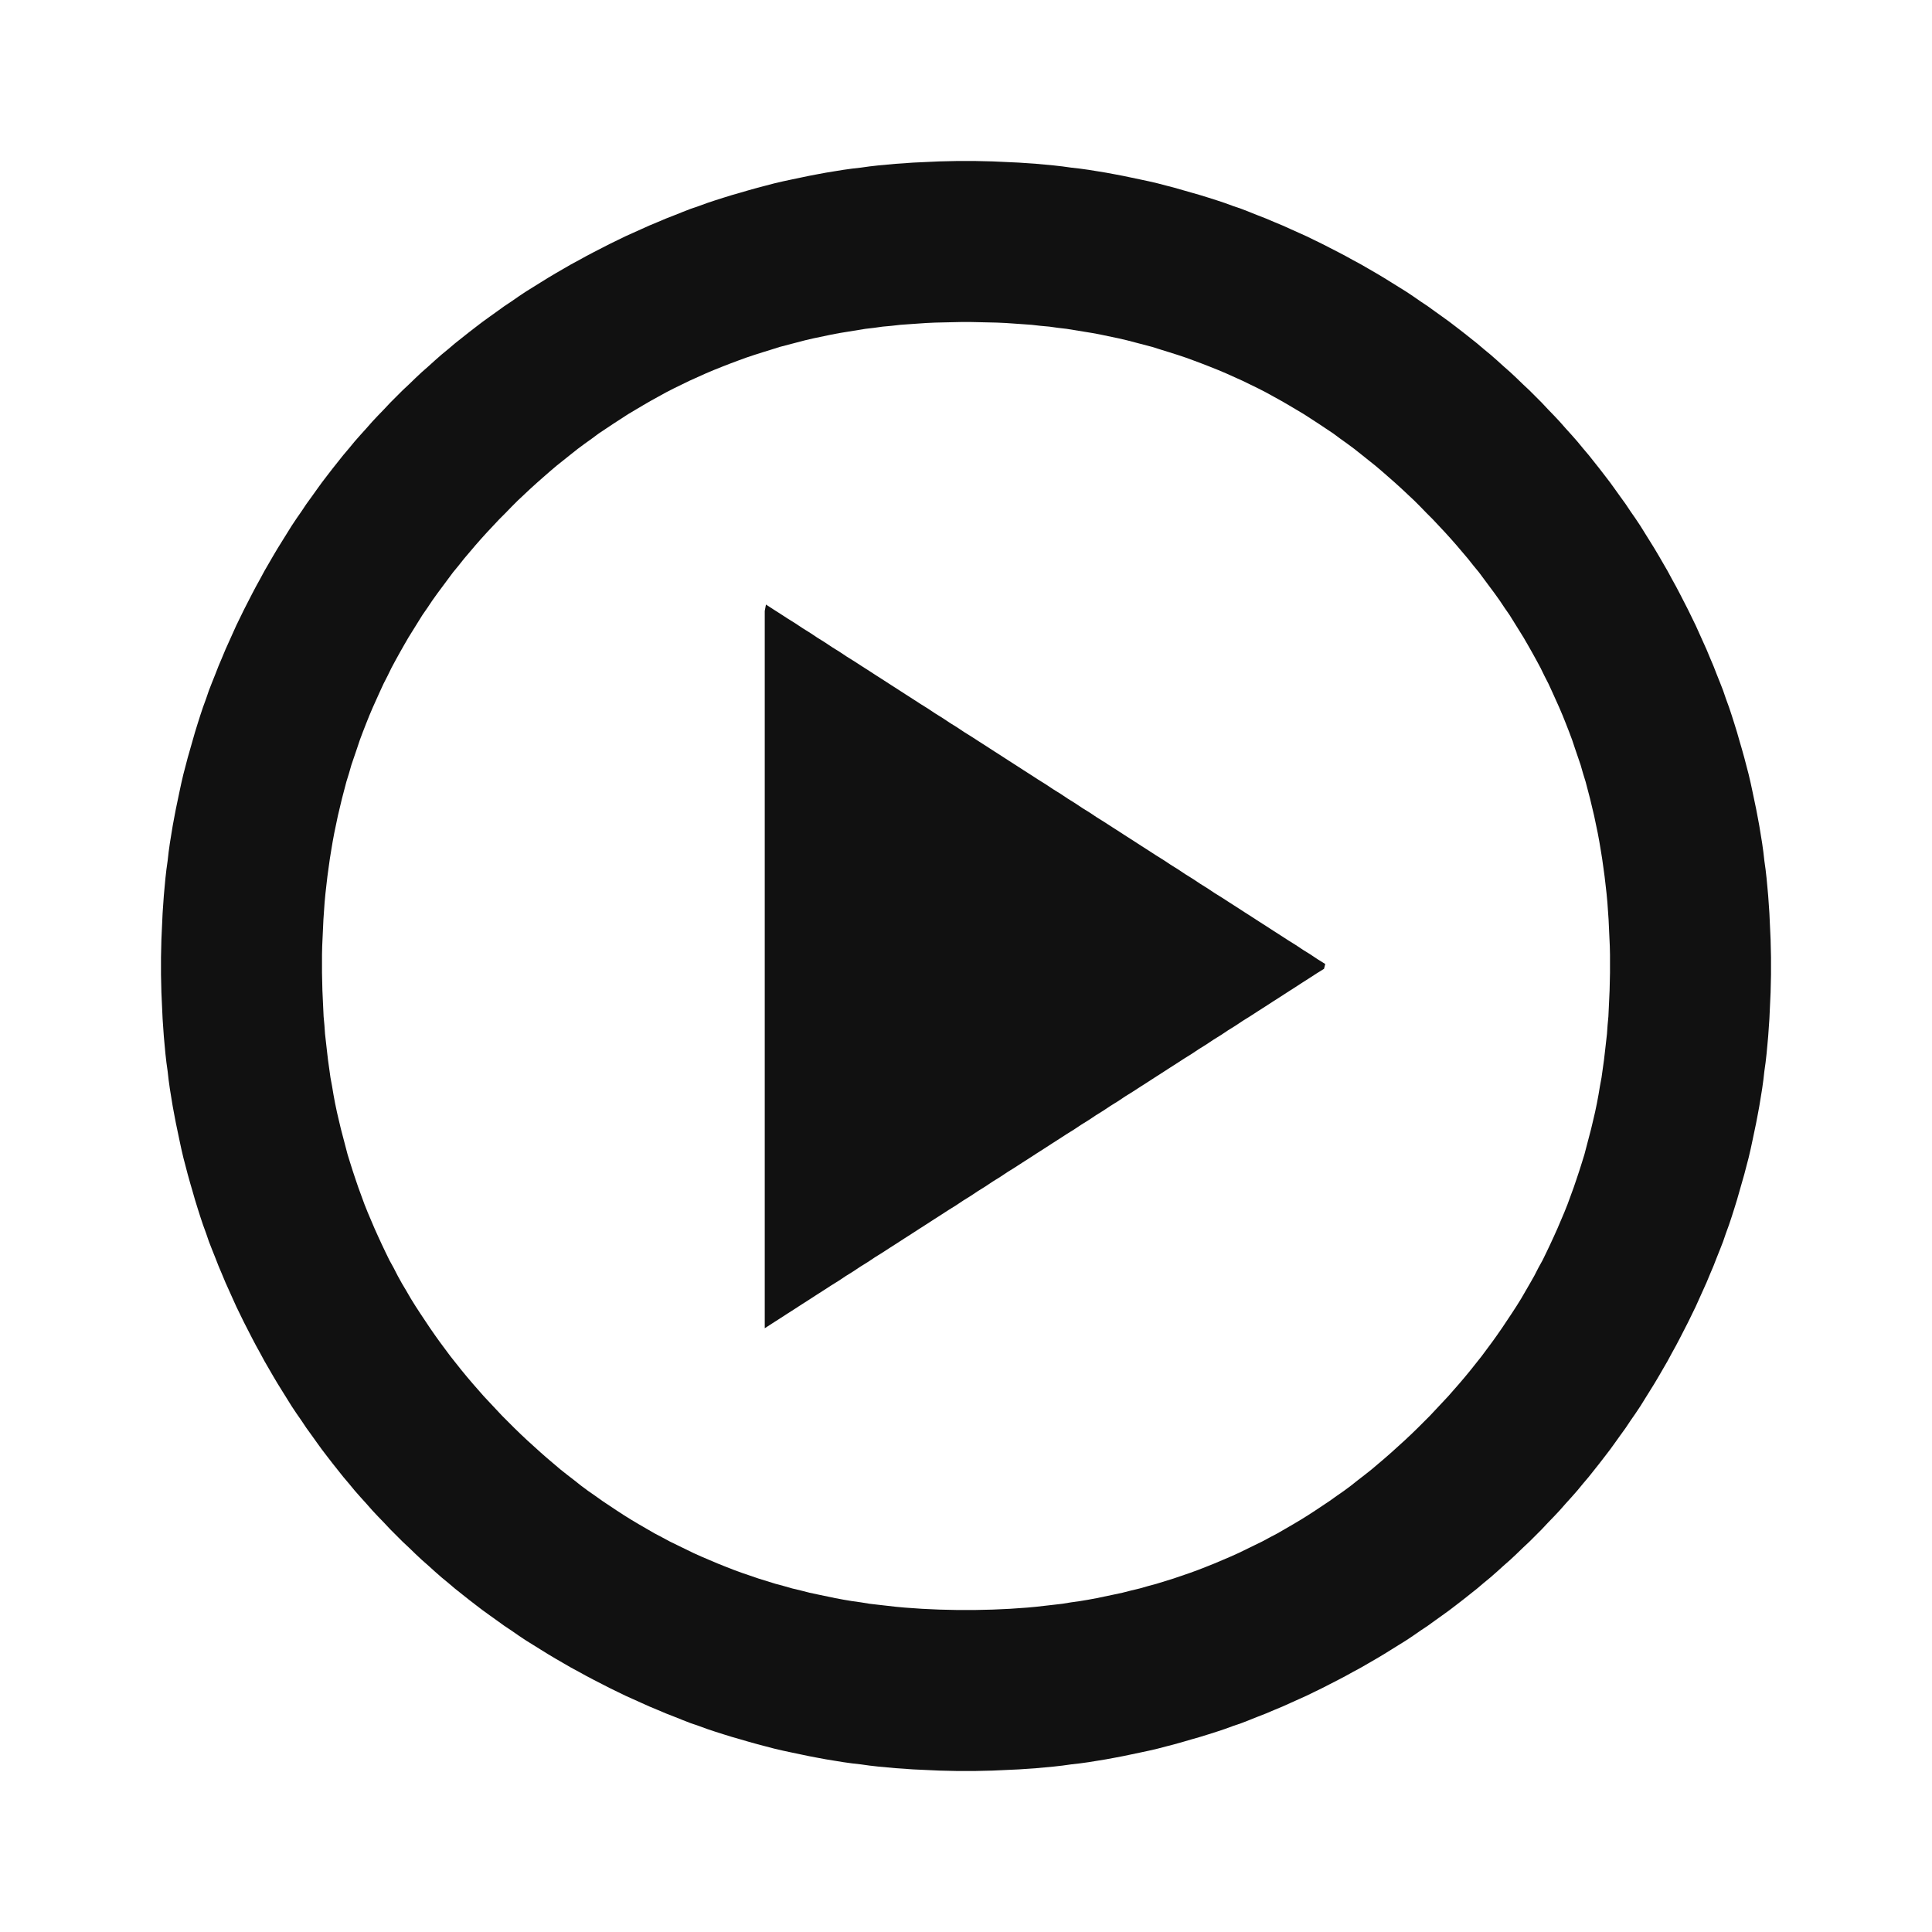
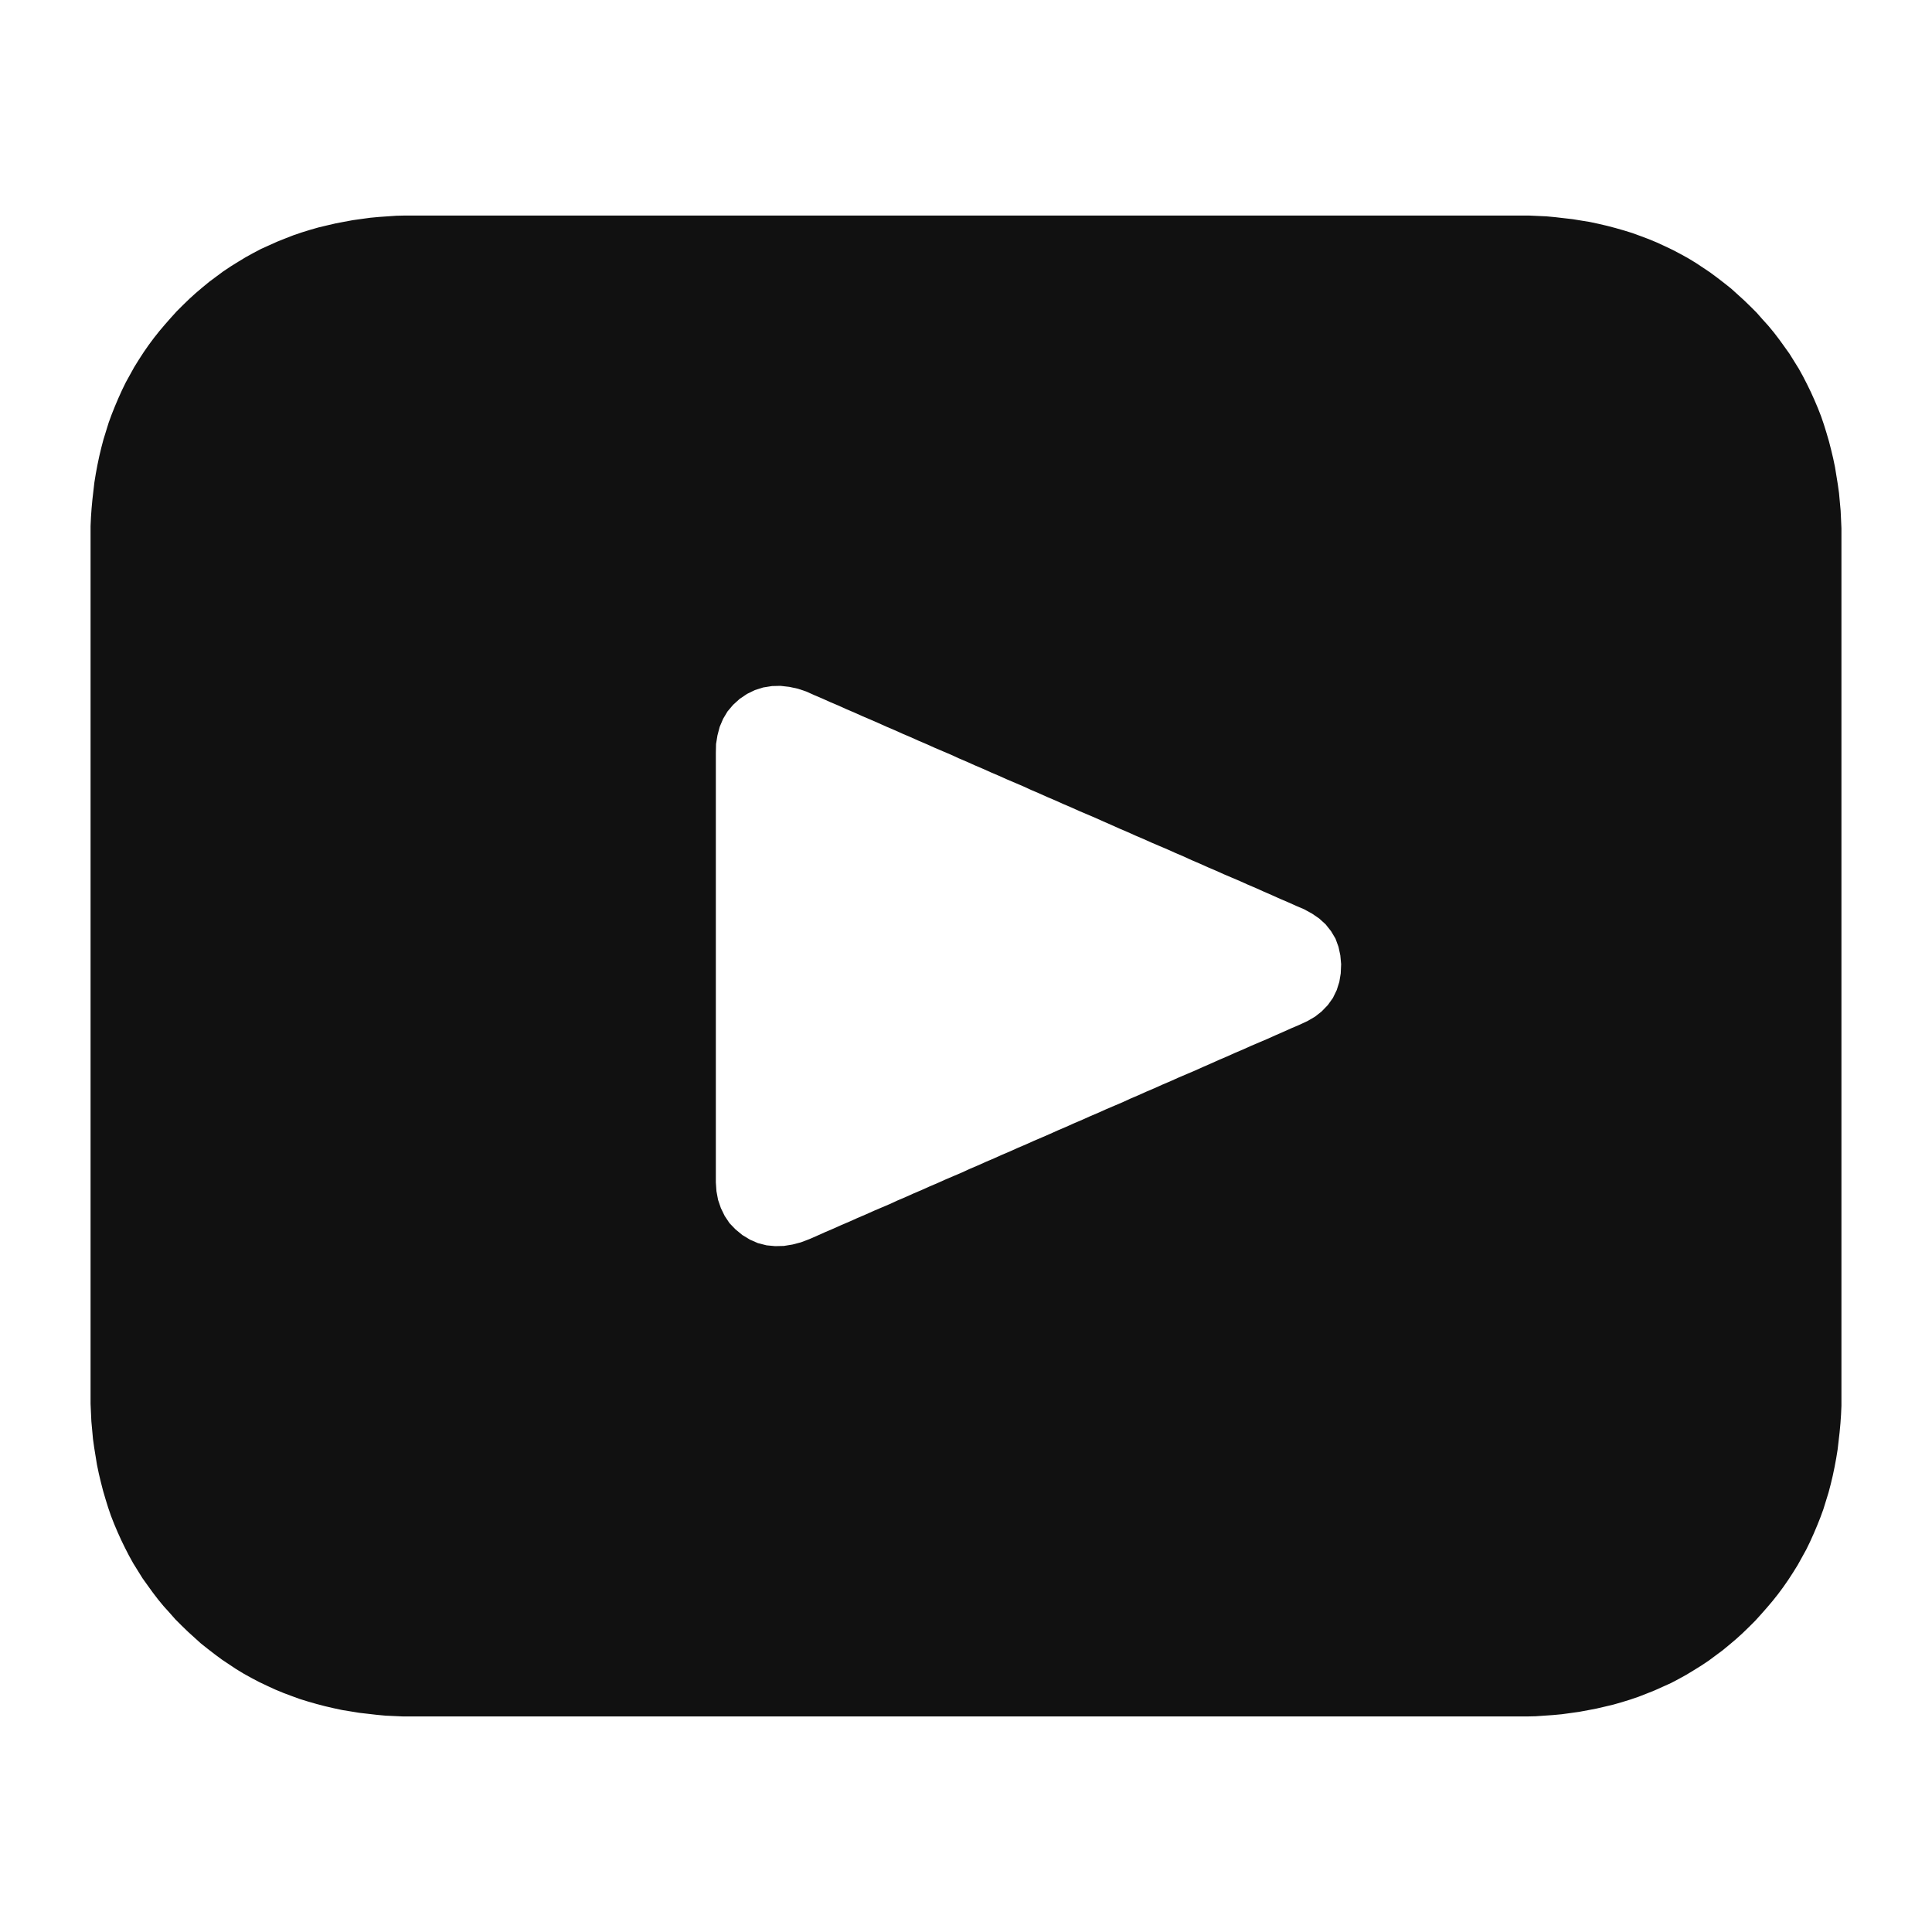
<svg xmlns="http://www.w3.org/2000/svg" width="22.0" height="22.0" viewBox="0 0 960.0 960.0">
-   <path d="M380.0 660.0L383.7 657.6L387.3 655.3L391.0 652.9L394.6 650.6L398.3 648.2L401.9 645.9L405.6 643.5L409.2 641.2L412.9 638.8L416.6 636.5L420.2 634.1L423.9 631.8L427.5 629.4L431.2 627.1L434.8 624.7L438.5 622.4L442.2 620.0L445.8 617.7L449.5 615.3L453.1 613.0L456.8 610.6L460.4 608.3L464.1 605.9L467.7 603.6L471.4 601.2L475.1 598.9L478.7 596.5L482.4 594.2L486.0 591.8L489.7 589.5L493.3 587.1L497.0 584.8L500.6 582.4L504.3 580.1L508.0 577.7L511.6 575.4L515.3 573.0L518.9 570.7L522.6 568.3L526.2 566.0L529.9 563.6L533.6 561.3L537.2 558.9L540.9 556.6L544.5 554.2L548.2 551.9L551.8 549.5L555.5 547.2L559.1 544.8L562.8 542.5L566.5 540.1L570.1 537.8L573.8 535.4L577.4 533.1L581.1 530.7L584.7 528.4L588.4 526.0L592.1 523.7L595.7 521.3L599.4 519.0L603.0 516.6L606.7 514.3L610.3 511.9L614.0 509.6L617.6 507.2L621.3 504.9L625.0 502.5L628.6 500.2L632.3 497.8L635.9 495.5L639.6 493.1L643.2 490.8L646.9 488.4L650.5 486.1L654.2 483.7L657.9 481.4L658.5 479.0L654.8 476.7L651.2 474.3L647.5 472.0L643.9 469.6L640.2 467.3L636.5 464.9L632.9 462.6L629.2 460.2L625.6 457.9L621.9 455.5L618.3 453.2L614.6 450.8L611.0 448.5L607.3 446.1L603.6 443.8L600.0 441.4L596.3 439.1L592.7 436.7L589.0 434.4L585.4 432.0L581.7 429.7L578.1 427.3L574.4 425.0L570.7 422.6L567.1 420.3L563.4 417.9L559.8 415.6L556.1 413.2L552.5 410.9L548.8 408.5L545.1 406.2L541.5 403.8L537.8 401.5L534.2 399.1L530.5 396.8L526.9 394.4L523.2 392.1L519.6 389.7L515.9 387.4L512.2 385.0L508.6 382.7L504.9 380.3L501.3 378.0L497.6 375.6L494.0 373.3L490.3 370.9L486.7 368.6L483.0 366.2L479.3 363.9L475.7 361.5L472.0 359.2L468.4 356.8L464.7 354.5L461.1 352.1L457.4 349.8L453.7 347.4L450.1 345.1L446.4 342.7L442.8 340.4L439.1 338.0L435.5 335.7L431.8 333.3L428.2 331.0L424.5 328.6L420.8 326.3L417.2 323.9L413.5 321.6L409.9 319.2L406.2 316.9L402.6 314.5L398.9 312.2L395.3 309.8L391.6 307.5L387.9 305.1L384.3 302.8L380.6 300.4L380.0 303.6L380.0 307.9L380.0 312.3L380.0 316.6L380.0 321.0L380.0 325.3L380.0 329.7L380.0 334.0L380.0 338.4L380.0 342.7L380.0 347.1L380.0 351.4L380.0 355.8L380.0 360.1L380.0 364.4L380.0 368.8L380.0 373.1L380.0 377.5L380.0 381.8L380.0 386.2L380.0 390.5L380.0 394.9L380.0 399.2L380.0 403.6L380.0 407.9L380.0 412.3L380.0 416.6L380.0 421.0L380.0 425.3L380.0 429.6L380.0 434.0L380.0 438.3L380.0 442.7L380.0 447.0L380.0 451.4L380.0 455.7L380.0 460.1L380.0 464.4L380.0 468.8L380.0 473.1L380.0 477.5L380.0 481.8L380.0 486.1L380.0 490.5L380.0 494.8L380.0 499.2L380.0 503.5L380.0 507.9L380.0 512.2L380.0 516.6L380.0 520.9L380.0 525.3L380.0 529.6L380.0 534.0L380.0 538.3L380.0 542.6L380.0 547.0L380.0 551.3L380.0 555.7L380.0 560.0L380.0 564.4L380.0 568.7L380.0 573.1L380.0 577.4L380.0 581.8L380.0 586.1L380.0 590.5L380.0 594.8L380.0 599.2L380.0 603.5L380.0 607.8L380.0 612.2L380.0 616.5L380.0 620.9L380.0 625.2L380.0 629.6L380.0 633.9L380.0 638.3L380.0 642.6L380.0 647.0L380.0 651.3L380.0 655.7L380.0 660.0ZM480.0 880.0L475.6 880.0L471.2 879.9L466.8 879.8L462.4 879.6L458.1 879.4L453.7 879.2L449.4 878.9L445.1 878.6L440.7 878.2L436.4 877.8L432.0 877.3L427.7 876.7L423.3 876.2L419.0 875.6L414.7 874.9L410.4 874.2L406.1 873.4L401.9 872.6L397.6 871.7L393.3 870.8L389.1 869.9L384.8 868.9L380.6 867.8L376.4 866.7L372.1 865.5L368.0 864.3L363.8 863.1L359.6 861.8L355.5 860.5L351.3 859.1L347.2 857.6L343.1 856.2L339.0 854.6L335.0 853.0L330.9 851.4L326.9 849.7L322.8 848.0L318.8 846.2L314.8 844.4L310.8 842.6L306.9 840.7L303.0 838.8L299.1 836.8L295.2 834.8L291.4 832.8L287.6 830.7L283.7 828.6L279.9 826.4L276.1 824.2L272.4 822.0L268.7 819.7L265.0 817.4L261.3 815.1L257.7 812.7L254.1 810.2L250.5 807.8L246.9 805.2L243.4 802.7L239.8 800.1L236.4 797.5L232.9 794.8L229.5 792.1L226.1 789.4L222.8 786.6L219.4 783.8L216.1 780.9L212.9 778.0L209.6 775.1L206.4 772.1L203.3 769.1L200.1 766.1L197.0 763.0L193.9 759.9L190.9 756.7L187.9 753.6L184.9 750.4L182.0 747.1L179.1 743.9L176.2 740.6L173.4 737.2L170.6 733.9L167.9 730.5L165.2 727.1L162.5 723.6L159.9 720.2L157.3 716.6L154.8 713.1L152.2 709.5L149.8 705.9L147.3 702.3L144.9 698.7L142.6 695.0L140.3 691.3L138.0 687.6L135.8 683.9L133.6 680.1L131.4 676.3L129.3 672.4L127.2 668.6L125.2 664.8L123.2 660.9L121.2 657.0L119.3 653.1L117.4 649.2L115.6 645.2L113.8 641.2L112.0 637.2L110.3 633.1L108.6 629.1L107.0 625.0L105.4 621.0L103.8 616.9L102.4 612.8L100.9 608.7L99.5 604.5L98.2 600.4L96.9 596.2L95.7 592.0L94.5 587.9L93.3 583.6L92.2 579.4L91.1 575.2L90.1 570.9L89.2 566.7L88.3 562.4L87.4 558.1L86.6 553.9L85.8 549.6L85.1 545.3L84.4 541.0L83.8 536.7L83.3 532.3L82.7 528.0L82.2 523.6L81.8 519.3L81.4 514.9L81.1 510.6L80.8 506.3L80.6 501.9L80.4 497.6L80.2 493.2L80.1 488.8L80.0 484.4L80.0 480.0L80.0 475.6L80.1 471.2L80.2 466.8L80.4 462.4L80.6 458.1L80.8 453.7L81.1 449.4L81.4 445.1L81.8 440.7L82.2 436.4L82.7 432.0L83.3 427.7L83.8 423.3L84.4 419.0L85.1 414.7L85.8 410.4L86.6 406.1L87.4 401.9L88.3 397.6L89.2 393.3L90.1 389.1L91.1 384.8L92.2 380.6L93.3 376.4L94.5 372.2L95.7 368.0L96.9 363.8L98.2 359.6L99.5 355.5L100.9 351.3L102.4 347.2L103.8 343.1L105.4 339.0L107.0 335.0L108.6 330.9L110.3 326.9L112.0 322.8L113.8 318.8L115.6 314.8L117.4 310.8L119.3 306.9L121.2 303.0L123.2 299.1L125.2 295.2L127.2 291.4L129.3 287.6L131.4 283.7L133.6 279.9L135.8 276.1L138.0 272.4L140.3 268.7L142.6 265.0L144.9 261.3L147.3 257.7L149.8 254.1L152.2 250.5L154.8 246.9L157.3 243.4L159.9 239.8L162.5 236.4L165.2 232.9L167.9 229.5L170.6 226.1L173.4 222.8L176.2 219.4L179.1 216.1L182.0 212.9L184.9 209.6L187.9 206.4L190.9 203.3L193.9 200.1L197.0 197.0L200.1 193.9L203.3 190.9L206.4 187.9L209.6 184.9L212.9 182.0L216.1 179.1L219.4 176.2L222.8 173.4L226.1 170.6L229.5 167.9L232.9 165.2L236.4 162.5L239.8 159.9L243.4 157.3L246.9 154.8L250.5 152.2L254.1 149.8L257.7 147.3L261.3 144.9L265.0 142.6L268.7 140.3L272.4 138.0L276.1 135.8L279.9 133.6L283.7 131.4L287.6 129.3L291.4 127.2L295.2 125.2L299.1 123.2L303.0 121.2L306.9 119.3L310.8 117.4L314.8 115.6L318.8 113.8L322.8 112.0L326.9 110.3L330.9 108.6L335.0 107.0L339.0 105.4L343.1 103.8L347.2 102.4L351.3 100.9L355.5 99.5L359.6 98.2L363.8 96.9L368.0 95.7L372.1 94.5L376.4 93.3L380.6 92.2L384.8 91.1L389.1 90.1L393.3 89.2L397.6 88.3L401.9 87.4L406.1 86.6L410.4 85.8L414.7 85.1L419.0 84.4L423.3 83.8L427.7 83.3L432.0 82.7L436.4 82.2L440.7 81.8L445.1 81.4L449.4 81.1L453.7 80.8L458.1 80.6L462.4 80.4L466.8 80.2L471.2 80.1L475.6 80.0L480.0 80.0L484.4 80.0L488.8 80.1L493.2 80.2L497.6 80.4L501.9 80.6L506.3 80.8L510.6 81.1L514.9 81.4L519.3 81.8L523.6 82.2L528.0 82.7L532.3 83.3L536.7 83.8L541.0 84.4L545.3 85.1L549.6 85.8L553.9 86.6L558.1 87.4L562.4 88.3L566.7 89.2L570.9 90.1L575.2 91.1L579.4 92.2L583.6 93.3L587.8 94.5L592.0 95.7L596.2 96.9L600.4 98.2L604.5 99.5L608.7 100.9L612.8 102.4L616.9 103.8L621.0 105.4L625.0 107.0L629.1 108.6L633.1 110.3L637.2 112.0L641.2 113.8L645.2 115.6L649.2 117.4L653.1 119.3L657.0 121.2L660.9 123.2L664.8 125.2L668.6 127.2L672.4 129.3L676.3 131.4L680.1 133.6L683.9 135.8L687.6 138.0L691.3 140.3L695.0 142.6L698.7 144.9L702.3 147.3L705.9 149.8L709.5 152.2L713.1 154.8L716.6 157.3L720.2 159.9L723.6 162.5L727.1 165.2L730.5 167.9L733.9 170.6L737.2 173.4L740.6 176.2L743.9 179.1L747.1 182.0L750.4 184.9L753.6 187.9L756.7 190.9L759.9 193.9L763.0 197.0L766.1 200.1L769.1 203.3L772.1 206.4L775.1 209.6L778.0 212.9L780.9 216.1L783.8 219.4L786.6 222.8L789.4 226.1L792.1 229.5L794.8 232.9L797.5 236.4L800.1 239.8L802.7 243.4L805.2 246.9L807.8 250.5L810.2 254.1L812.7 257.7L815.1 261.3L817.4 265.0L819.7 268.7L822.0 272.4L824.2 276.1L826.4 279.9L828.6 283.7L830.7 287.6L832.8 291.4L834.8 295.2L836.8 299.1L838.8 303.0L840.7 306.9L842.6 310.8L844.4 314.8L846.2 318.8L848.0 322.8L849.7 326.9L851.4 330.9L853.0 335.0L854.6 339.0L856.2 343.1L857.6 347.2L859.1 351.3L860.5 355.5L861.8 359.6L863.1 363.8L864.3 368.0L865.5 372.1L866.7 376.4L867.8 380.6L868.9 384.8L869.9 389.1L870.8 393.3L871.7 397.6L872.6 401.9L873.4 406.1L874.2 410.4L874.9 414.7L875.6 419.0L876.2 423.3L876.7 427.7L877.3 432.0L877.8 436.4L878.2 440.7L878.6 445.1L878.9 449.4L879.2 453.7L879.4 458.1L879.6 462.4L879.8 466.8L879.9 471.2L880.0 475.6L880.0 480.0L880.0 484.4L879.9 488.8L879.8 493.2L879.6 497.6L879.4 501.9L879.2 506.3L878.9 510.6L878.6 514.9L878.2 519.3L877.8 523.6L877.3 528.0L876.7 532.3L876.2 536.7L875.6 541.0L874.9 545.3L874.2 549.6L873.4 553.9L872.6 558.1L871.7 562.4L870.8 566.7L869.9 570.9L868.9 575.2L867.8 579.4L866.7 583.6L865.5 587.8L864.3 592.0L863.1 596.2L861.8 600.4L860.5 604.5L859.1 608.7L857.6 612.8L856.2 616.9L854.6 621.0L853.0 625.0L851.4 629.1L849.7 633.1L848.0 637.2L846.2 641.2L844.4 645.2L842.6 649.2L840.7 653.1L838.8 657.0L836.8 660.9L834.8 664.8L832.8 668.6L830.7 672.4L828.6 676.3L826.4 680.1L824.2 683.9L822.0 687.6L819.7 691.3L817.4 695.0L815.1 698.7L812.7 702.3L810.2 705.9L807.8 709.5L805.2 713.1L802.7 716.6L800.1 720.2L797.5 723.6L794.8 727.1L792.1 730.5L789.4 733.9L786.6 737.2L783.8 740.6L780.9 743.9L778.0 747.1L775.1 750.4L772.1 753.6L769.1 756.7L766.1 759.9L763.0 763.0L759.9 766.1L756.7 769.1L753.6 772.1L750.4 775.1L747.1 778.0L743.9 780.9L740.6 783.8L737.2 786.6L733.9 789.4L730.5 792.1L727.1 794.8L723.6 797.5L720.2 800.1L716.6 802.7L713.1 805.2L709.5 807.8L705.9 810.2L702.3 812.7L698.7 815.1L695.0 817.4L691.3 819.7L687.6 822.0L683.9 824.2L680.1 826.4L676.3 828.6L672.4 830.7L668.6 832.8L664.8 834.8L660.9 836.8L657.0 838.8L653.1 840.7L649.2 842.6L645.2 844.4L641.2 846.2L637.2 848.0L633.1 849.7L629.1 851.4L625.0 853.0L621.0 854.6L616.9 856.2L612.8 857.6L608.7 859.1L604.5 860.5L600.4 861.8L596.2 863.1L592.0 864.3L587.9 865.5L583.6 866.7L579.4 867.8L575.2 868.9L570.9 869.9L566.7 870.8L562.4 871.7L558.1 872.6L553.9 873.4L549.6 874.2L545.3 874.9L541.0 875.6L536.7 876.2L532.3 876.7L528.0 877.3L523.6 877.8L519.3 878.2L514.9 878.6L510.6 878.9L506.3 879.2L501.9 879.4L497.6 879.6L493.2 879.8L488.8 879.9L484.4 880.0L480.0 880.0ZM480.0 800.0L484.4 800.0L488.8 799.9L493.2 799.8L497.6 799.6L501.9 799.4L506.2 799.1L510.5 798.8L514.8 798.4L519.2 797.9L523.6 797.4L527.9 796.9L532.2 796.2L536.5 795.6L540.7 794.9L545.0 794.1L549.3 793.2L553.6 792.3L557.8 791.4L562.1 790.3L566.3 789.3L570.5 788.1L574.6 787.0L578.8 785.7L583.0 784.4L587.1 783.0L591.2 781.6L595.3 780.1L599.4 778.5L603.4 776.9L607.4 775.2L611.4 773.5L615.4 771.7L619.3 769.8L623.2 767.9L627.1 766.0L631.0 763.9L634.8 761.9L638.6 759.7L642.4 757.5L646.1 755.3L649.8 753.0L653.5 750.6L657.1 748.2L660.7 745.8L664.2 743.3L667.8 740.8L671.3 738.2L674.7 735.5L678.2 732.8L681.6 730.1L684.9 727.3L688.2 724.5L691.5 721.6L694.7 718.7L697.9 715.8L701.1 712.8L704.3 709.7L707.4 706.6L710.5 703.5L713.5 700.3L716.5 697.1L719.5 693.9L722.4 690.6L725.2 687.4L728.0 684.1L730.8 680.7L733.5 677.3L736.2 673.9L738.8 670.4L741.4 666.9L743.9 663.4L746.4 659.8L748.8 656.2L751.2 652.6L753.6 648.9L755.9 645.2L758.1 641.4L760.3 637.6L762.4 633.9L764.4 630.0L766.5 626.2L768.4 622.3L770.3 618.3L772.1 614.4L773.9 610.4L775.6 606.4L777.3 602.4L778.9 598.4L780.4 594.3L781.9 590.2L783.3 586.1L784.7 581.9L786.0 577.8L787.3 573.6L788.4 569.4L789.5 565.2L790.6 561.0L791.6 556.8L792.6 552.5L793.5 548.2L794.3 543.9L795.0 539.7L795.8 535.4L796.4 531.1L797.0 526.8L797.5 522.5L798.0 518.1L798.5 513.7L798.8 509.4L799.2 505.1L799.4 500.8L799.6 496.5L799.8 492.1L799.9 487.7L800.0 483.3L800.0 478.9L800.0 474.5L799.9 470.1L799.7 465.7L799.5 461.4L799.3 457.0L799.0 452.7L798.7 448.4L798.3 444.1L797.8 439.7L797.3 435.4L796.7 431.0L796.1 426.7L795.4 422.4L794.7 418.2L793.9 413.9L793.0 409.6L792.1 405.3L791.1 401.1L790.1 396.9L789.0 392.7L787.9 388.5L786.6 384.3L785.4 380.1L784.0 376.0L782.6 371.9L781.2 367.7L779.7 363.7L778.1 359.6L776.5 355.6L774.8 351.6L773.0 347.6L771.2 343.6L769.4 339.7L767.4 335.8L765.5 331.9L763.4 328.0L761.3 324.2L759.2 320.5L757.0 316.7L754.7 313.0L752.4 309.3L750.1 305.6L747.6 302.0L745.2 298.4L742.7 294.9L740.1 291.4L737.5 287.9L734.9 284.4L732.1 281.0L729.4 277.6L726.6 274.3L723.8 271.0L720.9 267.7L718.0 264.5L715.0 261.3L712.0 258.1L708.9 255.0L705.8 251.8L702.7 248.7L699.5 245.7L696.3 242.7L693.1 239.8L689.8 236.9L686.6 234.1L683.3 231.3L679.9 228.6L676.4 225.8L673.0 223.1L669.5 220.5L666.0 218.0L662.5 215.4L658.9 213.0L655.3 210.6L651.6 208.2L647.9 205.8L644.2 203.6L640.5 201.4L636.7 199.2L632.9 197.1L629.1 195.0L625.2 193.0L621.3 191.1L617.4 189.2L613.4 187.4L609.4 185.6L605.4 183.9L601.4 182.3L597.3 180.7L593.3 179.2L589.2 177.7L585.0 176.3L580.9 175.0L576.7 173.7L572.6 172.4L568.4 171.3L564.2 170.2L560.0 169.1L555.7 168.1L551.4 167.2L547.1 166.3L542.9 165.5L538.6 164.8L534.3 164.1L530.0 163.4L525.7 162.9L521.4 162.3L517.0 161.9L512.6 161.4L508.4 161.1L504.1 160.8L499.7 160.5L495.4 160.3L491.0 160.2L486.6 160.1L482.2 160.0L477.8 160.0L473.4 160.1L469.0 160.2L464.6 160.3L460.3 160.5L455.9 160.8L451.6 161.1L447.4 161.4L443.0 161.9L438.6 162.3L434.3 162.9L430.0 163.4L425.7 164.1L421.4 164.8L417.1 165.5L412.9 166.3L408.6 167.2L404.3 168.1L400.0 169.1L395.8 170.2L391.6 171.3L387.4 172.4L383.3 173.7L379.1 175.0L375.0 176.3L370.8 177.7L366.7 179.2L362.7 180.7L358.6 182.3L354.6 183.9L350.6 185.6L346.6 187.4L342.6 189.2L338.7 191.1L334.8 193.0L330.9 195.0L327.1 197.1L323.3 199.2L319.5 201.4L315.8 203.6L312.1 205.8L308.4 208.2L304.7 210.6L301.1 213.0L297.5 215.4L294.0 218.0L290.5 220.5L287.0 223.1L283.6 225.8L280.1 228.6L276.7 231.3L273.4 234.1L270.2 236.9L266.9 239.8L263.7 242.7L260.5 245.7L257.3 248.7L254.2 251.8L251.1 255.0L248.0 258.1L245.0 261.3L242.0 264.5L239.1 267.7L236.2 271.0L233.4 274.3L230.6 277.6L227.9 281.0L225.1 284.4L222.5 287.9L219.9 291.4L217.3 294.9L214.8 298.4L212.4 302.0L209.9 305.6L207.6 309.3L205.3 313.0L203.0 316.7L200.8 320.5L198.7 324.2L196.6 328.0L194.5 331.9L192.6 335.8L190.6 339.7L188.8 343.6L187.0 347.6L185.2 351.6L183.5 355.6L181.9 359.6L180.3 363.7L178.8 367.7L177.4 371.9L176.0 376.0L174.6 380.1L173.4 384.3L172.1 388.5L171.0 392.7L169.9 396.9L168.9 401.1L167.9 405.3L167.0 409.6L166.1 413.9L165.3 418.2L164.6 422.4L163.9 426.7L163.3 431.0L162.7 435.4L162.2 439.7L161.7 444.1L161.3 448.4L161.0 452.7L160.7 457.0L160.5 461.4L160.3 465.7L160.1 470.1L160.0 474.5L160.0 478.9L160.0 483.3L160.1 487.7L160.2 492.1L160.4 496.5L160.6 500.8L160.8 505.1L161.2 509.4L161.5 513.7L162.0 518.1L162.5 522.5L163.0 526.8L163.6 531.1L164.2 535.4L165.0 539.7L165.7 543.9L166.5 548.2L167.4 552.5L168.4 556.8L169.4 561.0L170.5 565.2L171.6 569.4L172.7 573.6L174.0 577.8L175.3 581.9L176.7 586.1L178.1 590.2L179.6 594.3L181.1 598.4L182.7 602.4L184.4 606.4L186.1 610.4L187.9 614.4L189.7 618.3L191.6 622.3L193.5 626.2L195.6 630.0L197.6 633.9L199.7 637.7L201.9 641.4L204.1 645.2L206.4 648.9L208.8 652.6L211.2 656.2L213.6 659.8L216.1 663.4L218.6 666.9L221.2 670.4L223.8 673.9L226.5 677.3L229.2 680.7L232.0 684.1L234.8 687.4L237.6 690.6L240.5 693.9L243.5 697.1L246.5 700.3L249.5 703.5L252.6 706.6L255.7 709.7L258.9 712.8L262.1 715.8L265.3 718.7L268.5 721.6L271.8 724.5L275.1 727.3L278.4 730.1L281.8 732.8L285.3 735.5L288.7 738.2L292.2 740.8L295.8 743.3L299.3 745.8L302.9 748.2L306.5 750.6L310.2 753.0L313.9 755.3L317.6 757.5L321.4 759.7L325.2 761.9L329.0 763.9L332.9 766.0L336.8 767.9L340.7 769.8L344.6 771.7L348.6 773.5L352.6 775.2L356.6 776.9L360.6 778.5L364.7 780.1L368.8 781.6L372.9 783.0L377.0 784.4L381.2 785.7L385.4 787.0L389.5 788.1L393.7 789.3L397.9 790.3L402.2 791.4L406.4 792.3L410.7 793.2L415.0 794.1L419.3 794.9L423.5 795.6L427.8 796.2L432.1 796.9L436.4 797.4L440.8 797.9L445.2 798.4L449.5 798.8L453.8 799.1L458.1 799.4L462.4 799.6L466.8 799.8L471.2 799.9L475.6 800.0L480.0 800.0Z" fill="#111111" />
+   <path d="M759.6 107.1L764.0 107.3L768.4 107.5L772.7 107.9L777.0 108.4L781.4 108.9L785.7 109.6L790.0 110.3L794.2 111.2L798.5 112.2L802.7 113.3L806.9 114.5L811.1 115.8L815.2 117.3L819.2 118.8L823.3 120.5L827.2 122.3L831.2 124.2L835.0 126.2L838.8 128.3L842.6 130.6L846.2 133.0L849.8 135.4L853.3 138.0L856.8 140.7L860.2 143.4L863.4 146.3L866.6 149.2L869.8 152.3L872.9 155.4L875.8 158.7L878.7 161.9L881.5 165.3L884.1 168.7L886.7 172.3L889.2 175.8L891.5 179.5L893.8 183.2L895.9 187.0L897.9 190.9L899.8 194.8L901.6 198.8L903.3 202.8L904.9 206.9L906.3 211.0L907.6 215.2L908.8 219.3L909.9 223.6L910.9 227.8L911.8 232.1L912.5 236.4L913.2 240.7L913.8 245.0L914.2 249.4L914.6 253.7L914.8 258.0L915.0 262.5L915.0 266.8L915.0 271.2L915.0 275.5L915.0 279.9L915.0 284.3L915.0 288.6L915.0 293.0L915.0 297.4L915.0 301.7L915.0 306.1L915.0 310.4L915.0 314.8L915.0 319.2L915.0 323.5L915.0 327.9L915.0 332.2L915.0 336.6L915.0 341.0L915.0 345.3L915.0 349.7L915.0 354.0L915.0 358.4L915.0 362.8L915.0 367.1L915.0 371.5L915.0 375.8L915.0 380.2L915.0 384.6L915.0 388.9L915.0 393.3L915.0 397.7L915.0 402.0L915.0 406.4L915.0 410.7L915.0 415.1L915.0 419.5L915.0 423.8L915.0 428.2L915.0 432.5L915.0 436.9L915.0 441.3L915.0 445.6L915.0 450.0L915.0 454.3L915.0 458.7L915.0 463.1L915.0 467.4L915.0 471.8L915.0 476.1L915.0 480.5L915.0 484.9L915.0 489.2L915.0 493.6L915.0 497.9L915.0 502.3L915.0 506.7L915.0 511.0L915.0 515.4L915.0 519.8L915.0 524.1L915.0 528.5L915.0 532.8L915.0 537.2L915.0 541.6L915.0 545.9L915.0 550.3L915.0 554.6L915.0 559.0L915.0 563.4L915.0 567.7L915.0 572.1L915.0 576.4L915.0 580.8L915.0 585.2L915.0 589.5L915.0 593.9L915.0 598.2L915.0 602.6L915.0 607.0L915.0 611.3L915.0 615.7L915.0 620.1L915.0 624.4L915.0 628.8L915.0 633.1L915.0 637.5L915.0 641.9L915.0 646.2L915.0 650.6L915.0 654.9L915.0 659.3L915.0 663.7L915.0 668.0L915.0 672.4L915.0 676.7L915.0 681.1L915.0 685.5L915.0 689.8L915.0 694.2L915.0 698.6L914.8 703.0L914.5 707.3L914.1 711.6L913.6 716.0L913.1 720.3L912.4 724.6L911.6 728.9L910.7 733.2L909.7 737.4L908.6 741.6L907.3 745.8L906.0 750.0L904.5 754.1L902.9 758.1L901.2 762.1L899.4 766.1L897.5 770.0L895.4 773.8L893.3 777.6L891.0 781.3L888.6 785.0L886.1 788.6L883.5 792.1L880.8 795.5L878.0 798.8L875.1 802.1L872.2 805.3L869.1 808.4L865.9 811.5L862.7 814.4L859.4 817.2L856.0 820.0L852.5 822.6L849.0 825.2L845.4 827.6L841.7 829.9L837.9 832.2L834.1 834.3L830.3 836.3L826.3 838.1L822.3 839.9L818.3 841.5L814.2 843.1L810.1 844.5L805.9 845.8L801.7 847.0L797.5 848.0L793.2 849.0L789.0 849.8L784.7 850.6L780.4 851.2L776.0 851.8L771.7 852.2L767.4 852.5L763.0 852.8L758.6 852.9L754.2 852.9L749.9 852.9L745.5 852.9L741.1 852.9L736.8 852.9L732.4 852.9L728.1 852.9L723.7 852.9L719.3 852.9L715.0 852.9L710.6 852.9L706.3 852.9L701.9 852.9L697.5 852.9L693.2 852.9L688.8 852.9L684.5 852.9L680.1 852.9L675.7 852.9L671.4 852.9L667.0 852.9L662.6 852.9L658.3 852.9L653.9 852.9L649.6 852.9L645.2 852.9L640.8 852.9L636.5 852.9L632.1 852.9L627.8 852.9L623.4 852.9L619.0 852.9L614.7 852.9L610.3 852.9L606.0 852.9L601.6 852.9L597.2 852.9L592.9 852.9L588.5 852.9L584.2 852.9L579.8 852.9L575.4 852.9L571.1 852.9L566.7 852.9L562.3 852.9L558.0 852.9L553.6 852.9L549.3 852.9L544.9 852.9L540.5 852.9L536.2 852.9L531.8 852.9L527.5 852.9L523.1 852.9L518.7 852.9L514.4 852.9L510.0 852.9L505.7 852.9L501.3 852.9L496.9 852.9L492.6 852.9L488.2 852.9L483.9 852.9L479.5 852.9L475.1 852.9L470.8 852.9L466.4 852.9L462.1 852.9L457.7 852.9L453.3 852.9L449.0 852.9L444.6 852.9L440.2 852.9L435.9 852.9L431.5 852.9L427.2 852.9L422.8 852.9L418.4 852.9L414.1 852.9L409.7 852.9L405.4 852.9L401.0 852.9L396.6 852.9L392.3 852.9L387.9 852.9L383.6 852.9L379.2 852.9L374.8 852.9L370.5 852.9L366.1 852.9L361.8 852.9L357.4 852.9L353.0 852.9L348.7 852.9L344.3 852.9L339.9 852.9L335.6 852.9L331.2 852.9L326.9 852.9L322.5 852.9L318.1 852.9L313.8 852.9L309.4 852.9L305.1 852.9L300.7 852.9L296.3 852.9L292.0 852.9L287.6 852.9L283.3 852.9L278.9 852.9L274.5 852.9L270.2 852.9L265.8 852.9L261.5 852.9L257.1 852.9L252.7 852.9L248.4 852.9L244.0 852.9L239.6 852.9L235.3 852.9L230.9 852.9L226.6 852.9L222.2 852.9L217.8 852.9L213.5 852.9L209.1 852.9L204.8 852.9L200.4 852.9L196.0 852.7L191.6 852.5L187.3 852.1L183.0 851.6L178.6 851.1L174.3 850.4L170.0 849.7L165.8 848.8L161.5 847.8L157.3 846.7L153.1 845.5L148.9 844.2L144.8 842.7L140.8 841.2L136.7 839.5L132.8 837.7L128.8 835.8L125.0 833.8L121.2 831.7L117.4 829.4L113.8 827.0L110.2 824.6L106.7 822.0L103.2 819.3L99.8 816.6L96.6 813.7L93.4 810.8L90.2 807.7L87.1 804.6L84.2 801.3L81.3 798.1L78.5 794.7L75.9 791.3L73.3 787.7L70.8 784.2L68.5 780.5L66.2 776.8L64.1 773.0L62.1 769.1L60.2 765.2L58.4 761.2L56.7 757.2L55.1 753.1L53.7 749.0L52.4 744.8L51.2 740.7L50.1 736.4L49.1 732.2L48.2 727.9L47.5 723.6L46.8 719.3L46.2 715.0L45.8 710.6L45.4 706.3L45.2 702.0L45.0 697.5L45.0 693.2L45.0 688.8L45.0 684.5L45.0 680.1L45.0 675.7L45.0 671.4L45.0 667.0L45.0 662.6L45.0 658.3L45.0 653.9L45.0 649.6L45.0 645.2L45.0 640.8L45.0 636.5L45.0 632.1L45.0 627.8L45.0 623.4L45.0 619.0L45.0 614.7L45.0 610.3L45.0 606.0L45.0 601.6L45.0 597.2L45.0 592.9L45.0 588.5L45.0 584.2L45.0 579.8L45.0 575.4L45.0 571.1L45.0 566.7L45.0 562.3L45.0 558.0L45.0 553.6L45.0 549.3L45.0 544.9L45.0 540.5L45.0 536.2L45.0 531.8L45.0 527.5L45.0 523.1L45.0 518.7L45.0 514.4L45.0 510.0L45.0 505.7L45.0 501.3L45.0 496.9L45.0 492.6L45.0 488.2L45.0 483.9L45.0 479.5L45.0 475.1L45.0 470.8L45.0 466.4L45.0 462.1L45.0 457.7L45.0 453.3L45.0 449.0L45.0 444.6L45.0 440.2L45.0 435.9L45.0 431.5L45.0 427.2L45.0 422.8L45.0 418.4L45.0 414.1L45.0 409.7L45.0 405.4L45.0 401.0L45.0 396.6L45.0 392.3L45.0 387.9L45.0 383.6L45.0 379.2L45.0 374.8L45.0 370.5L45.0 366.1L45.0 361.8L45.0 357.4L45.0 353.0L45.0 348.7L45.0 344.3L45.0 339.9L45.0 335.6L45.0 331.2L45.0 326.9L45.0 322.5L45.0 318.1L45.0 313.8L45.0 309.4L45.0 305.1L45.0 300.7L45.0 296.3L45.0 292.0L45.0 287.6L45.0 283.3L45.0 278.9L45.0 274.5L45.0 270.2L45.0 265.8L45.0 261.4L45.2 257.0L45.5 252.7L45.9 248.4L46.4 244.0L46.9 239.7L47.6 235.4L48.4 231.1L49.3 226.8L50.3 222.6L51.4 218.4L52.7 214.2L54.0 210.0L55.5 205.9L57.1 201.9L58.8 197.9L60.6 193.9L62.5 190.0L64.6 186.2L66.7 182.4L69.0 178.7L71.4 175.0L73.9 171.4L76.5 167.9L79.2 164.5L82.0 161.2L84.9 157.9L87.8 154.7L90.9 151.6L94.1 148.5L97.3 145.6L100.6 142.8L104.0 140.0L107.5 137.4L111.0 134.8L114.6 132.4L118.3 130.1L122.1 127.8L125.9 125.7L129.7 123.7L133.7 121.9L137.7 120.1L141.7 118.5L145.8 116.9L149.9 115.5L154.1 114.2L158.3 113.0L162.5 112.0L166.8 111.0L171.0 110.2L175.3 109.4L179.6 108.8L184.0 108.2L188.3 107.8L192.6 107.5L197.0 107.2L201.4 107.1L205.8 107.1L210.1 107.1L214.5 107.1L218.9 107.1L223.2 107.1L227.6 107.1L231.9 107.1L236.3 107.1L240.7 107.1L245.0 107.1L249.4 107.1L253.7 107.1L258.1 107.1L262.5 107.1L266.8 107.1L271.2 107.1L275.5 107.1L279.9 107.1L284.3 107.1L288.6 107.1L293.0 107.1L297.4 107.1L301.7 107.1L306.1 107.1L310.4 107.1L314.8 107.1L319.2 107.1L323.5 107.1L327.9 107.1L332.2 107.1L336.6 107.1L341.0 107.1L345.3 107.1L349.7 107.1L354.0 107.1L358.4 107.1L362.8 107.1L367.1 107.1L371.5 107.1L375.8 107.1L380.2 107.1L384.6 107.1L388.9 107.1L393.3 107.1L397.6 107.1L402.0 107.1L406.4 107.1L410.7 107.1L415.1 107.1L419.5 107.1L423.8 107.1L428.2 107.1L432.5 107.1L436.9 107.1L441.3 107.1L445.6 107.1L450.0 107.1L454.3 107.1L458.7 107.1L463.1 107.1L467.4 107.1L471.8 107.1L476.1 107.1L480.5 107.1L484.9 107.1L489.2 107.1L493.6 107.1L497.9 107.1L502.3 107.1L506.7 107.1L511.0 107.1L515.4 107.1L519.8 107.1L524.1 107.1L528.5 107.1L532.8 107.1L537.2 107.1L541.6 107.1L545.9 107.1L550.3 107.1L554.6 107.1L559.0 107.1L563.4 107.1L567.7 107.1L572.1 107.1L576.4 107.1L580.8 107.1L585.2 107.1L589.5 107.1L593.9 107.1L598.2 107.1L602.6 107.1L607.0 107.1L611.3 107.1L615.7 107.1L620.1 107.1L624.4 107.1L628.8 107.1L633.1 107.1L637.5 107.1L641.9 107.1L646.2 107.1L650.6 107.1L654.9 107.1L659.3 107.1L663.7 107.1L668.0 107.1L672.4 107.1L676.7 107.1L681.1 107.1L685.5 107.1L689.8 107.1L694.2 107.1L698.5 107.1L702.9 107.1L707.3 107.1L711.6 107.1L716.0 107.1L720.4 107.1L724.7 107.1L729.1 107.1L733.4 107.1L737.8 107.1L742.2 107.1L746.5 107.1L750.9 107.1L755.2 107.1L759.6 107.1ZM648.0 451.8L644.0 450.1L640.0 448.3L636.0 446.6L632.0 444.8L628.1 443.1L624.1 441.3L620.1 439.6L616.1 437.8L612.1 436.1L608.1 434.4L604.1 432.6L600.1 430.9L596.1 429.1L592.1 427.4L588.2 425.6L584.2 423.9L580.2 422.1L576.2 420.4L572.2 418.7L568.2 416.9L564.2 415.2L560.2 413.4L556.2 411.7L552.2 409.9L548.3 408.2L544.3 406.4L540.3 404.7L536.3 403.0L532.3 401.2L528.3 399.5L524.3 397.7L520.3 396.0L516.3 394.2L512.3 392.5L508.4 390.7L504.4 389.0L500.4 387.3L496.4 385.5L492.4 383.8L488.4 382.0L484.4 380.3L480.4 378.5L476.4 376.8L472.5 375.0L468.5 373.3L464.5 371.6L460.5 369.8L456.5 368.1L452.5 366.3L448.5 364.6L444.5 362.8L440.5 361.1L436.5 359.3L432.6 357.6L428.6 355.9L424.6 354.1L420.6 352.4L416.6 350.6L412.6 348.9L408.6 347.1L404.6 345.4L400.6 343.6L396.4 342.2L392.2 341.3L387.8 340.8L383.6 340.9L379.2 341.6L375.1 342.9L371.2 344.8L367.5 347.3L364.3 350.2L361.5 353.5L359.3 357.2L357.6 361.2L356.5 365.4L355.8 369.7L355.7 374.1L355.7 378.5L355.7 382.9L355.7 387.2L355.7 391.6L355.7 395.9L355.7 400.3L355.7 404.6L355.7 409.0L355.7 413.3L355.7 417.7L355.7 422.0L355.7 426.4L355.7 430.8L355.7 435.1L355.7 439.5L355.7 443.8L355.7 448.2L355.7 452.5L355.7 456.9L355.7 461.2L355.7 465.6L355.7 469.9L355.7 474.3L355.7 478.7L355.7 483.0L355.7 487.4L355.7 491.7L355.7 496.1L355.7 500.4L355.7 504.8L355.7 509.1L355.7 513.5L355.7 517.8L355.7 522.2L355.7 526.5L355.7 530.9L355.7 535.3L355.7 539.6L355.7 544.0L355.7 548.3L355.7 552.7L355.7 557.0L355.7 561.4L355.7 565.7L355.7 570.1L355.7 574.4L355.7 578.8L355.7 583.2L355.7 587.5L356.0 591.9L356.8 596.2L358.2 600.3L360.1 604.2L362.5 607.8L365.5 610.9L368.9 613.7L372.7 616.0L376.6 617.7L380.9 618.8L385.2 619.2L389.5 619.1L393.8 618.4L398.0 617.3L402.2 615.7L406.1 614.0L410.1 612.2L414.1 610.5L418.1 608.7L422.1 607.0L426.1 605.2L430.1 603.5L434.1 601.7L438.1 600.0L442.1 598.3L446.0 596.5L450.0 594.8L454.0 593.0L458.0 591.3L462.0 589.5L466.0 587.8L470.0 586.0L474.0 584.3L478.0 582.6L481.9 580.8L485.9 579.1L489.9 577.3L493.9 575.6L497.9 573.8L501.9 572.1L505.9 570.3L509.9 568.6L513.9 566.8L517.9 565.1L521.8 563.4L525.8 561.6L529.8 559.9L533.8 558.1L537.8 556.4L541.8 554.6L545.8 552.9L549.8 551.1L553.8 549.4L557.8 547.7L561.7 545.9L565.7 544.2L569.7 542.4L573.7 540.7L577.7 538.9L581.7 537.2L585.7 535.4L589.7 533.7L593.7 532.0L597.7 530.2L601.6 528.5L605.6 526.7L609.6 525.0L613.6 523.2L617.6 521.5L621.6 519.7L625.6 518.0L629.6 516.3L633.6 514.5L637.5 512.8L641.5 511.0L645.5 509.3L649.6 507.4L653.4 505.2L656.7 502.6L659.8 499.4L662.3 495.9L664.2 492.0L665.5 487.9L666.2 483.7L666.4 479.1L666.0 474.7L665.1 470.5L663.6 466.4L661.4 462.7L658.7 459.3L655.5 456.4L652.0 454.0L648.0 451.8Z" fill="#111111" />
</svg>
